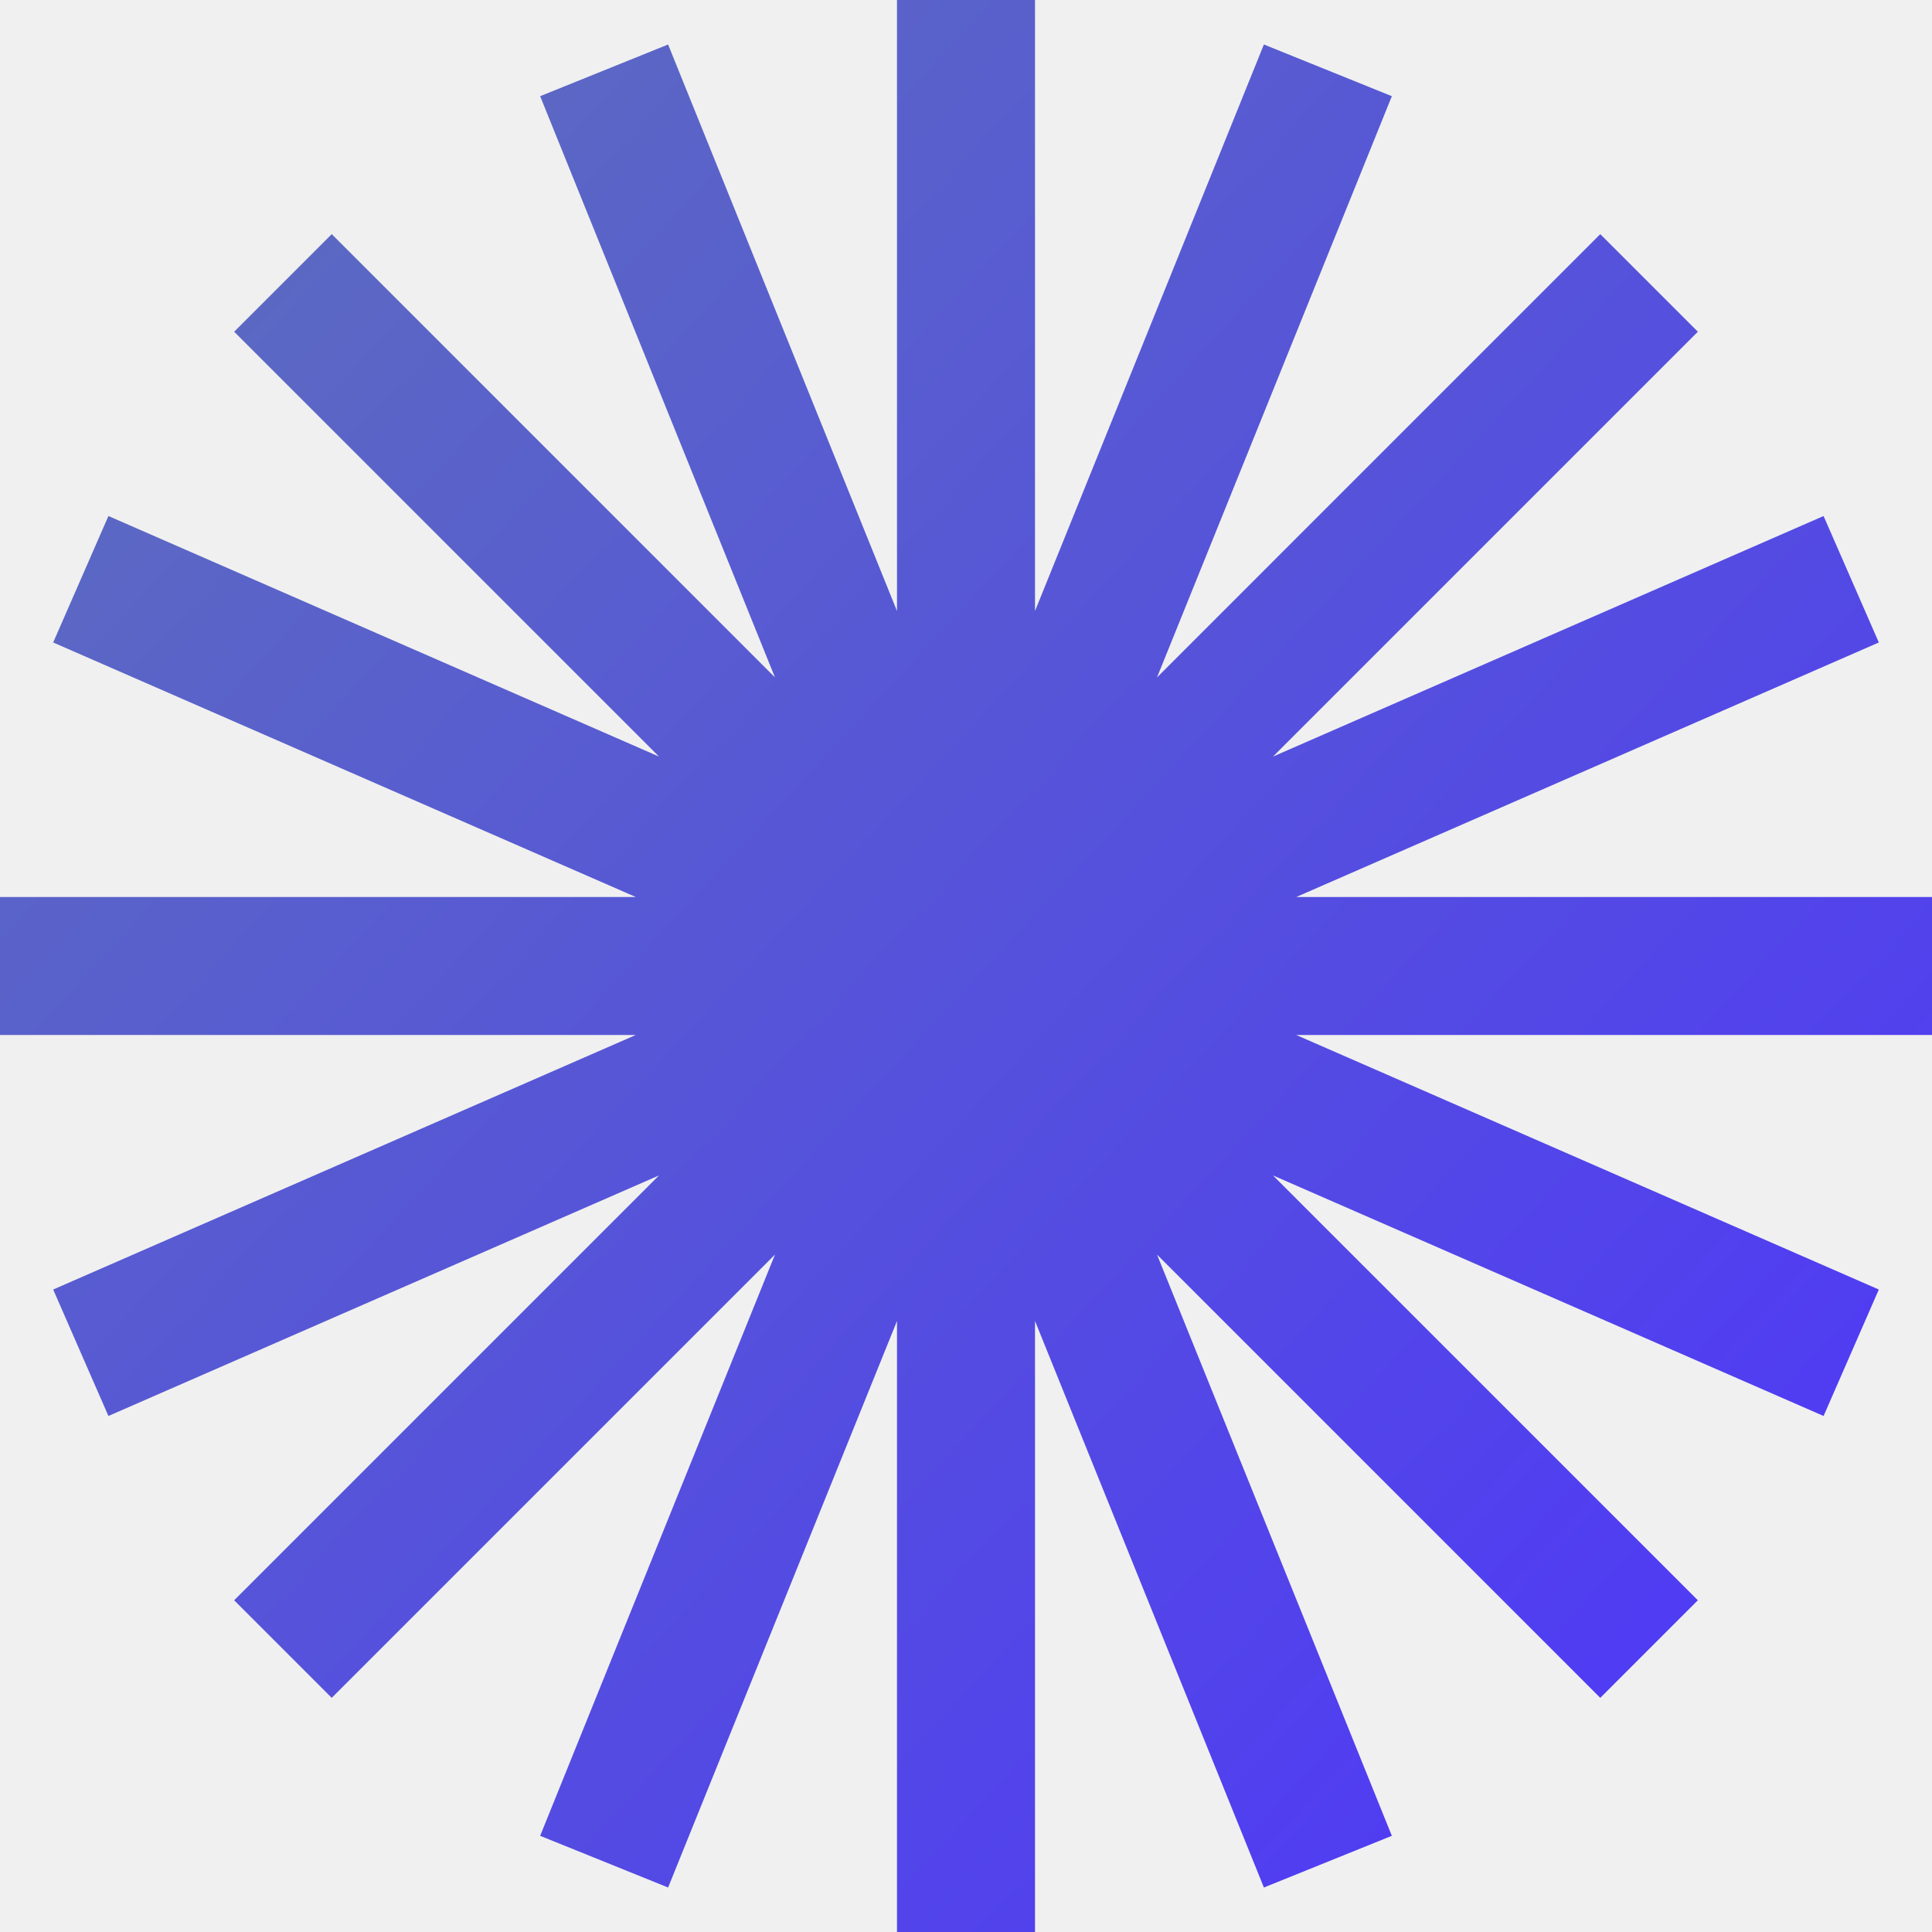
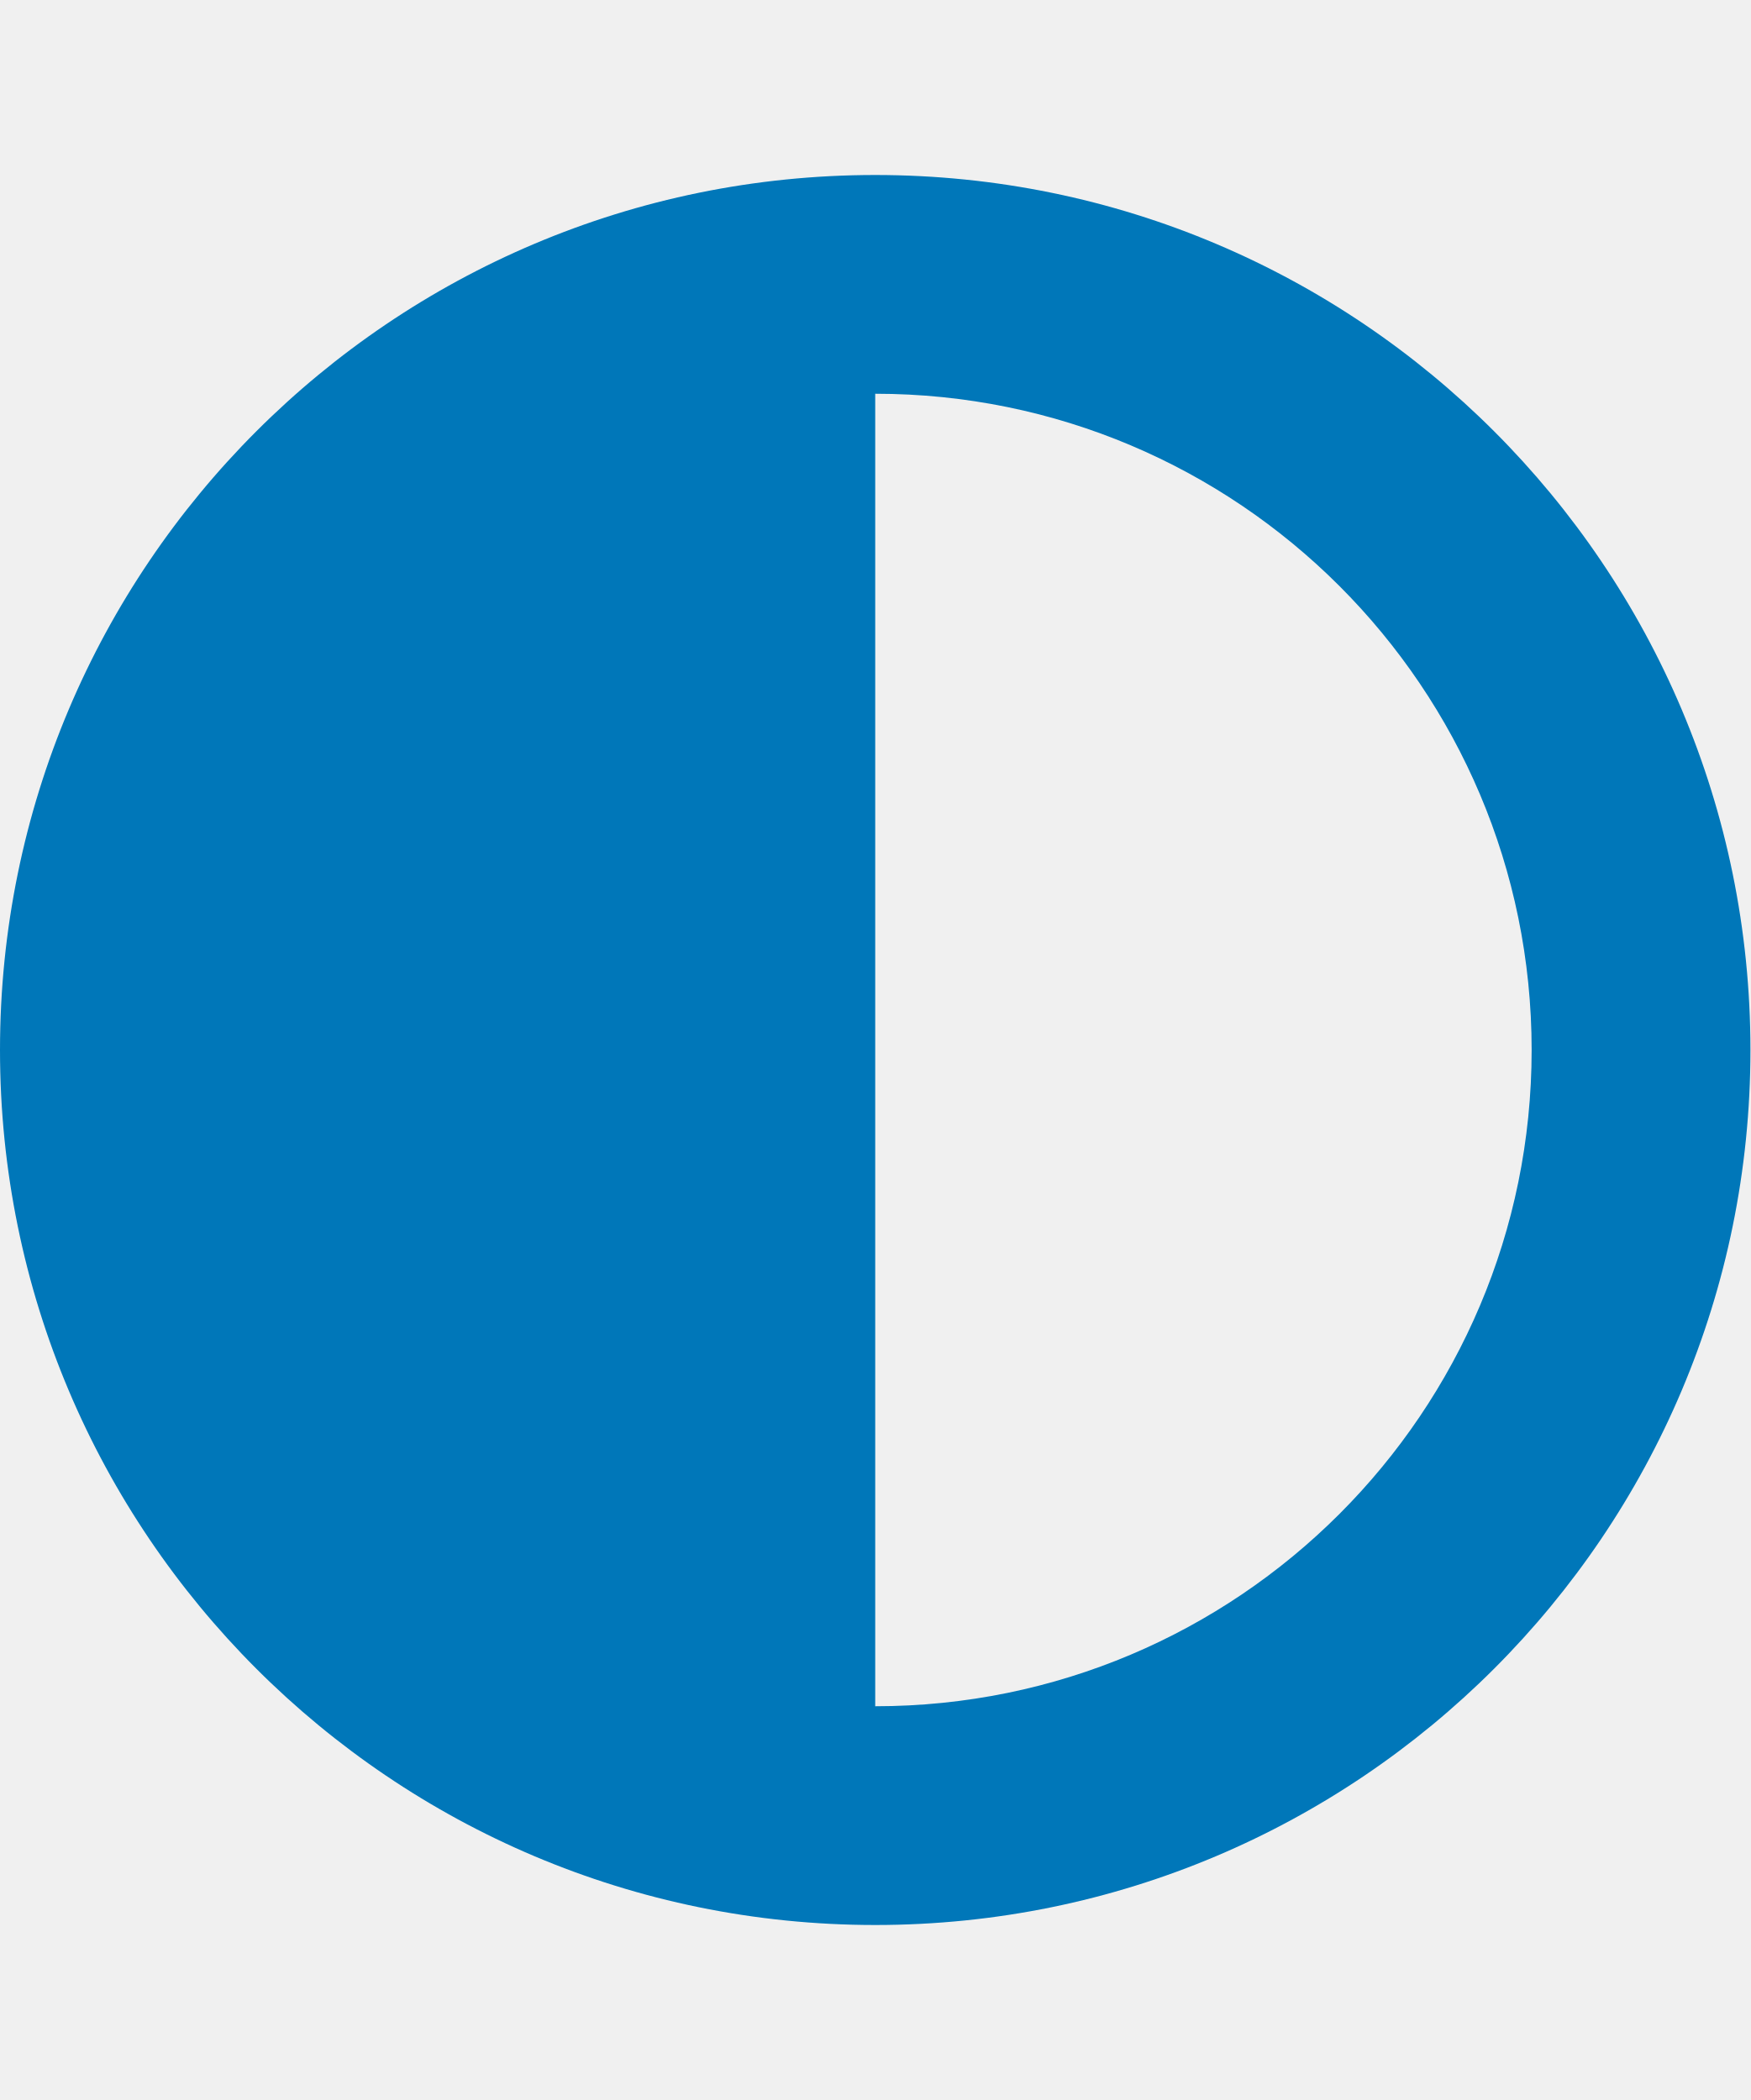
- <svg xmlns="http://www.w3.org/2000/svg" width="200" height="200" viewBox="0 0 200 200" fill="none" class="size-5 mb-1">
-   <g clip-path="url(#clip0_104_35-full)">
-     <path fill-rule="evenodd" clip-rule="evenodd" d="M107.143 0H92.857V63.253L69.162 4.606L55.917 9.957L80.225 70.124L34.34 24.238L24.239 34.34L68.218 78.319L11.224 53.418L5.505 66.509L65.811 92.857H0V107.143H65.81L5.505 133.491L11.224 146.582L68.218 121.681L24.239 165.66L34.34 175.761L80.225 129.876L55.917 190.043L69.162 195.394L92.857 136.747V200H107.143V136.747L130.838 195.394L144.083 190.043L119.775 129.876L165.66 175.761L175.761 165.66L131.782 121.681L188.776 146.582L194.495 133.491L134.19 107.143H200V92.857H134.189L194.495 66.509L188.776 53.418L131.782 78.319L175.761 34.34L165.66 24.238L119.775 70.124L144.083 9.957L130.838 4.606L107.143 63.253V0Z" fill="url(#paint0_linear_104_35-full)" />
-   </g>
-   <defs>
-     <linearGradient id="paint0_linear_104_35-full" x1="14" y1="26" x2="179" y2="179.5" gradientUnits="userSpaceOnUse">
-       <stop stop-color="#5c6bc0" />
-       <stop offset="1" stop-color="#4f39f6" />
-     </linearGradient>
-     <clipPath id="clip0_104_35-full">
-       <rect width="200" height="200" fill="white" />
-     </clipPath>
-   </defs>
+ <svg xmlns="http://www.w3.org/2000/svg" aria-label="contrast-ai" fill="none" viewBox="0 0 40 48">
+   <path clip-rule="evenodd" d="m20 4c11.046 0 20 8.954 20 20s-8.954 20-20 20-20-8.954-20-20 8.954-20 20-20zm15 20c0 8.284-6.716 15-15 15v-30c8.284 0 15 6.716 15 15z" fill="#0077b9" fill-rule="evenodd" />
</svg>
